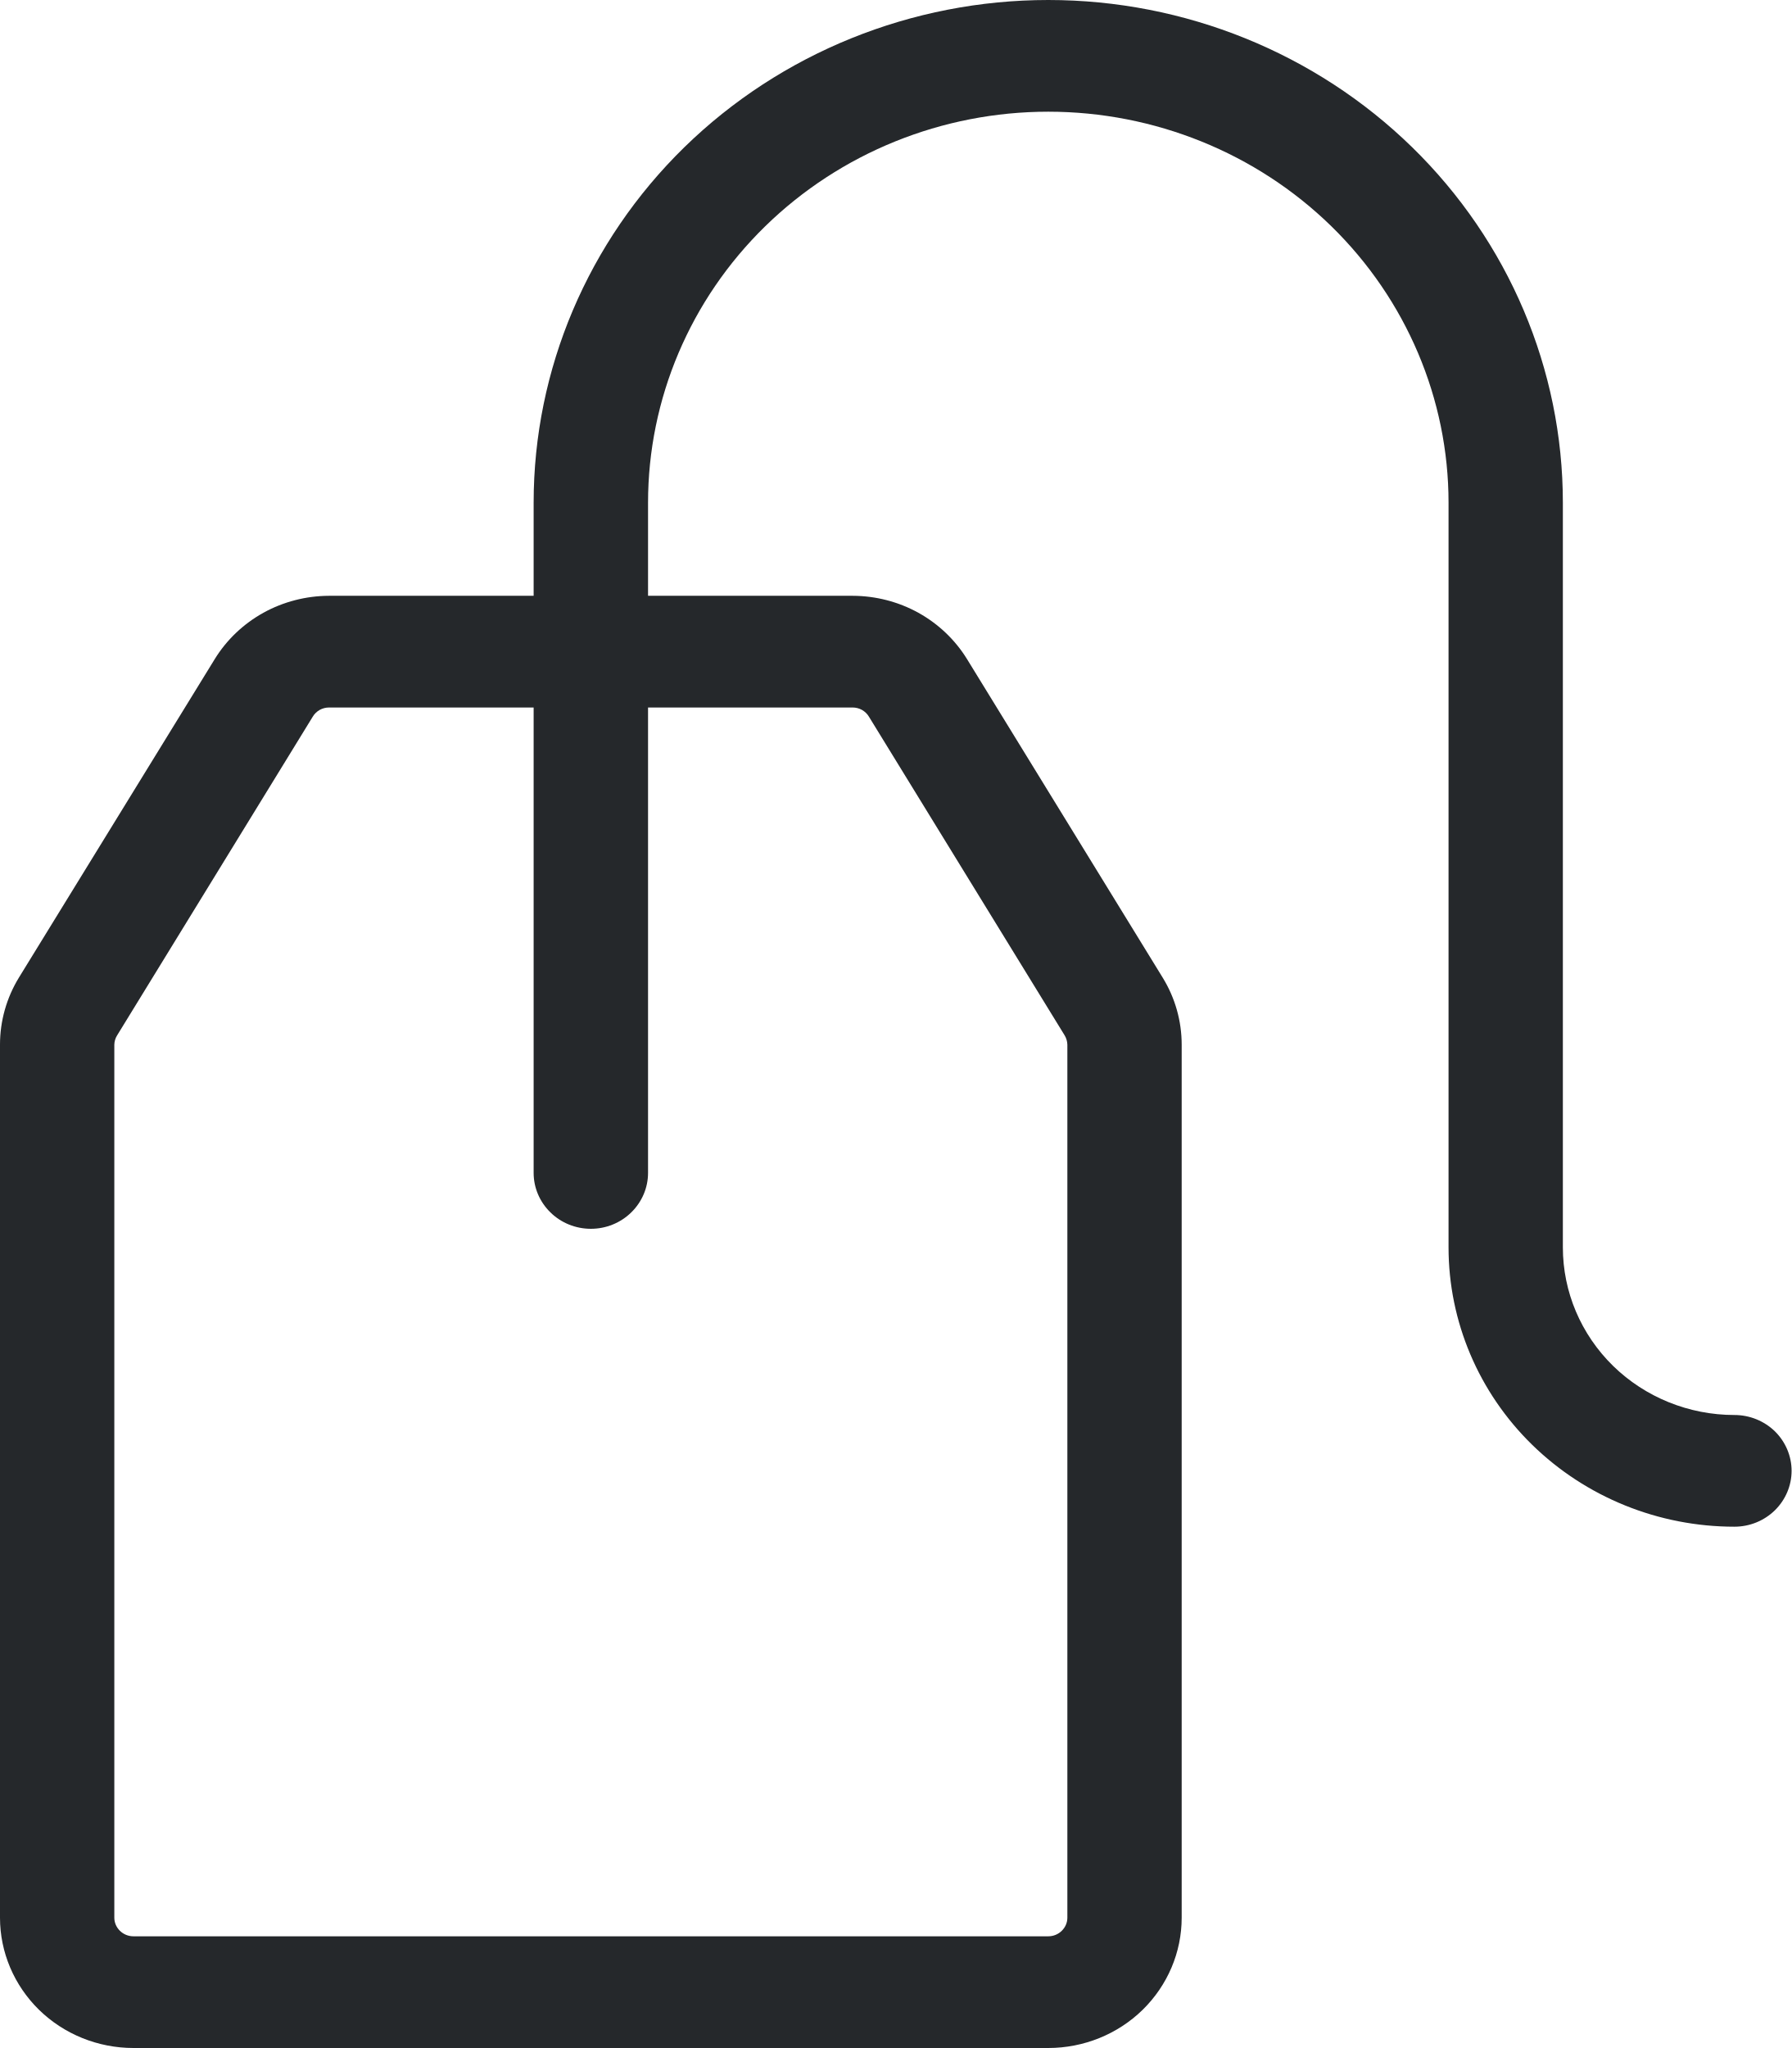
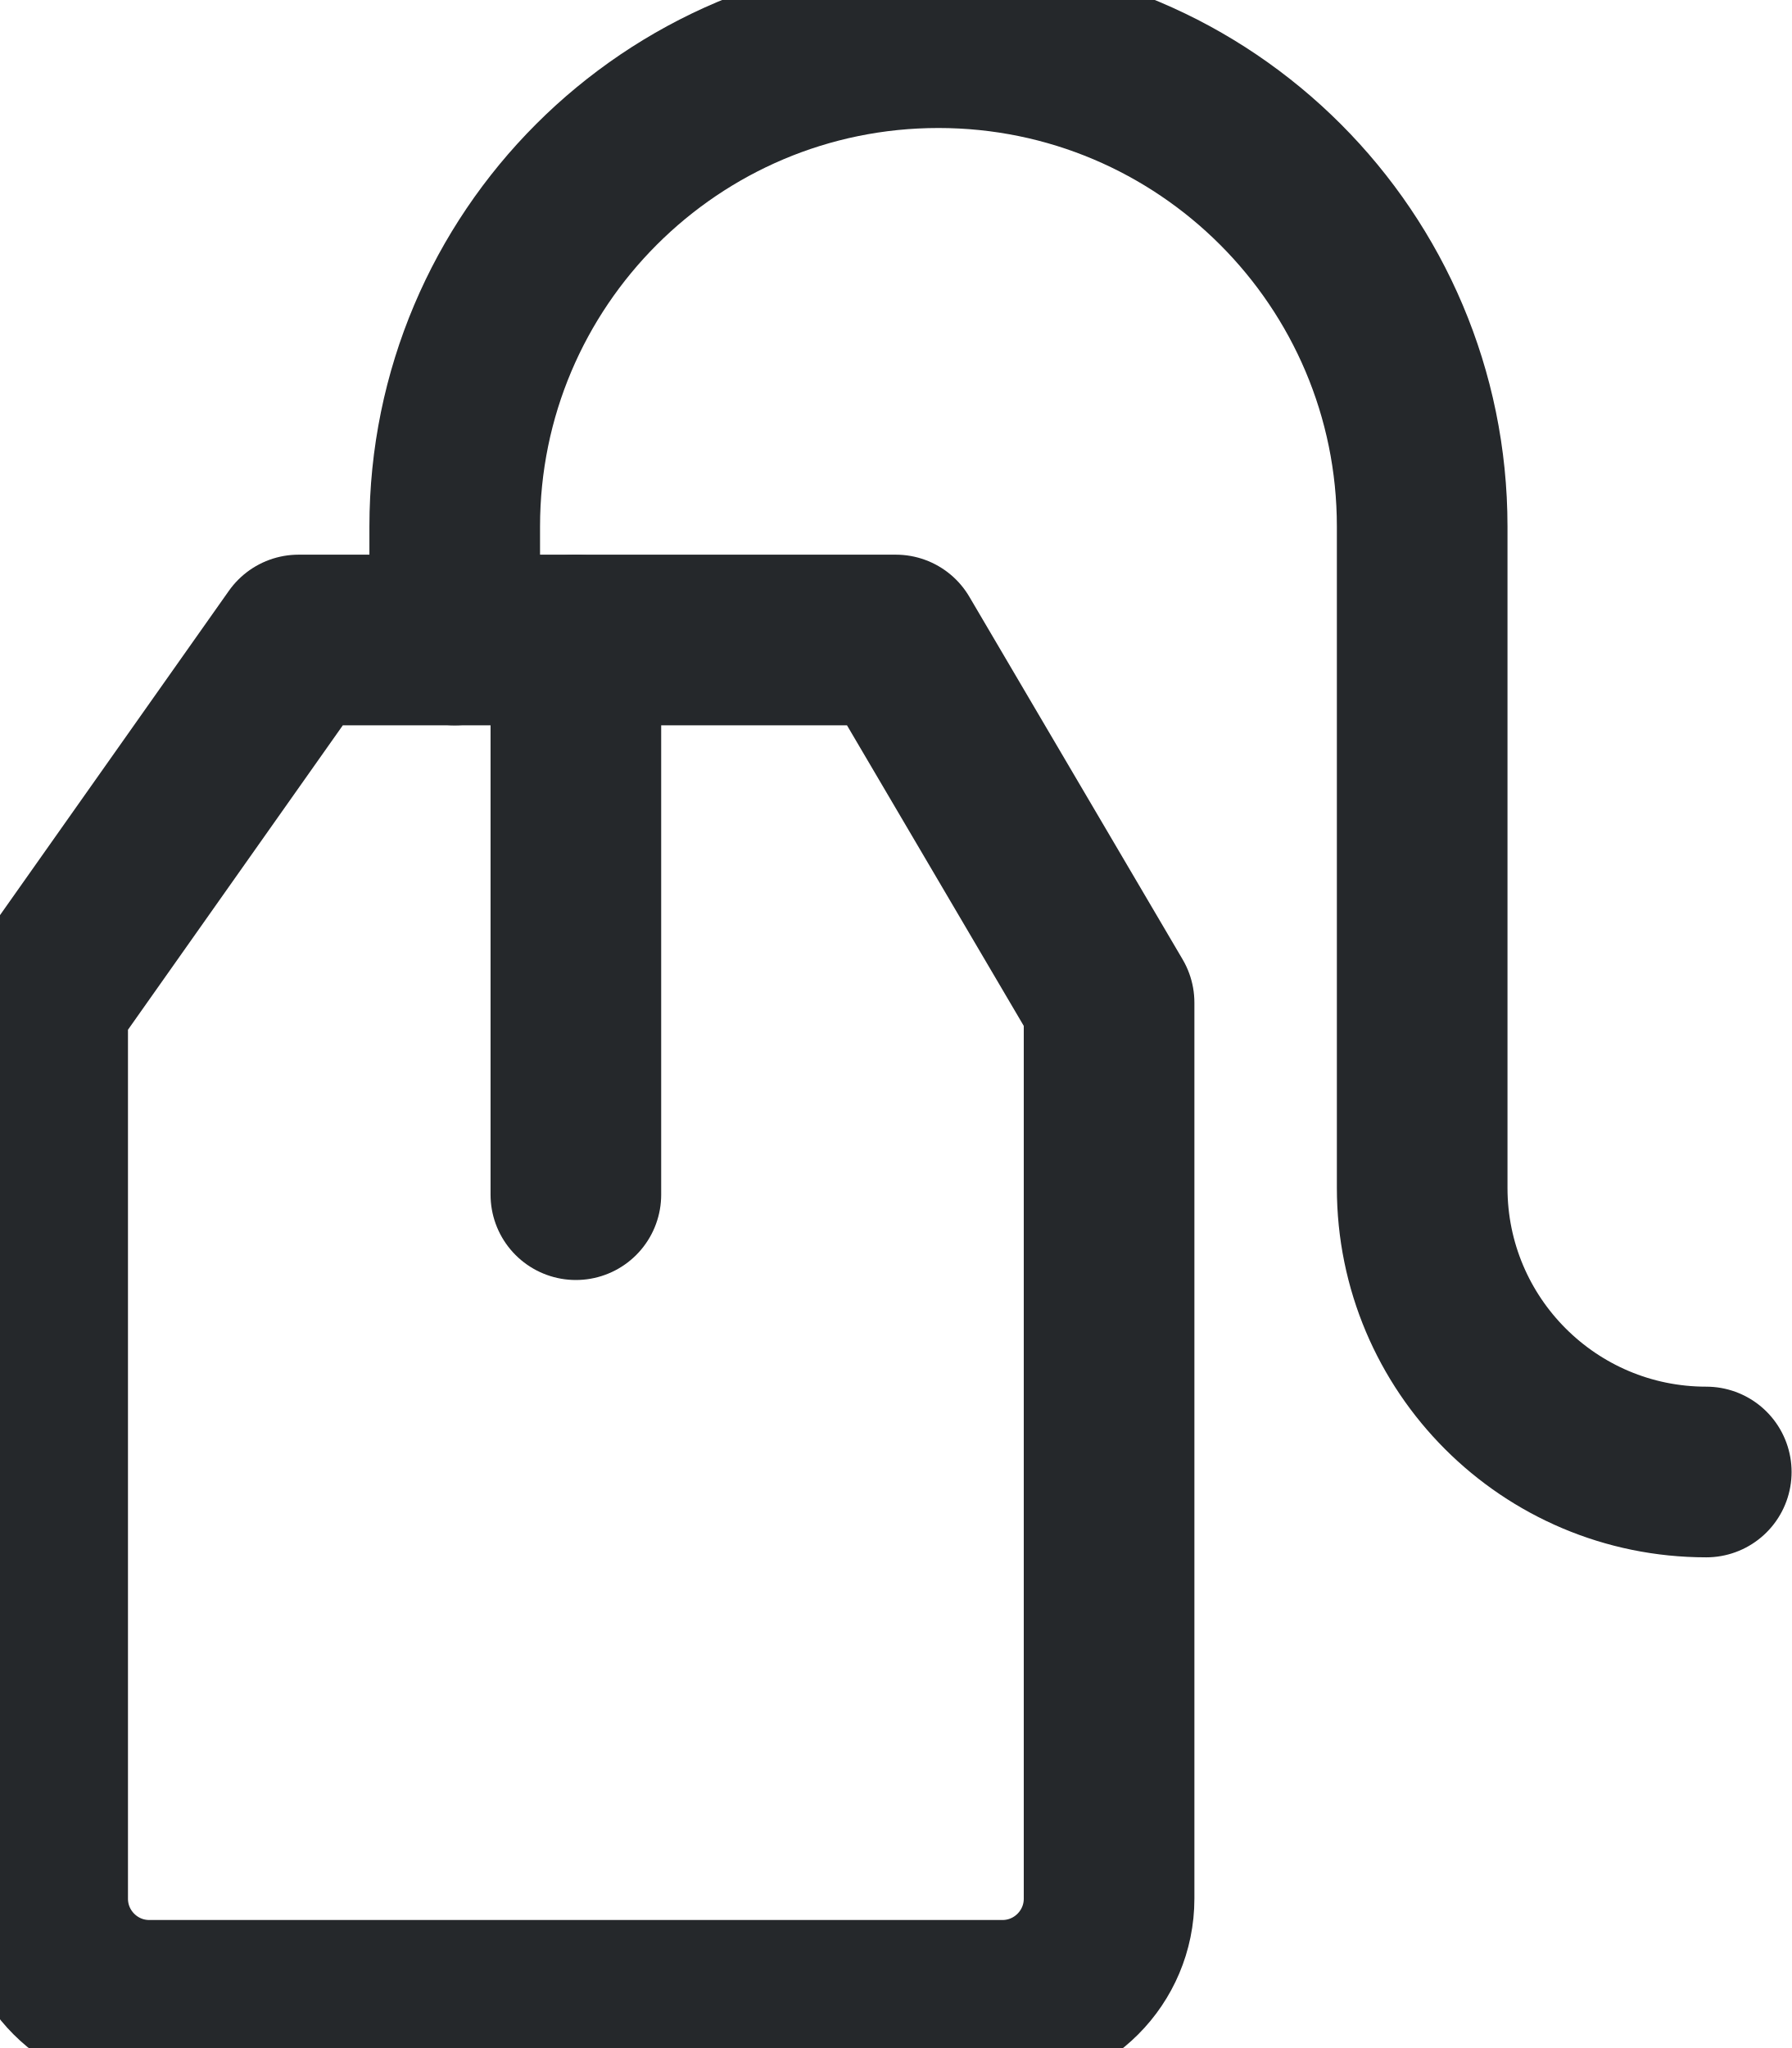
<svg xmlns="http://www.w3.org/2000/svg" width="21" height="24" viewBox="0 0 21 24" fill="none">
-   <path d="M20.33 16.582C19.797 16.582 19.285 16.375 18.908 16.007C18.531 15.638 18.319 15.139 18.319 14.618V5.891C18.319 4.329 17.684 2.83 16.552 1.725C15.421 0.621 13.887 0 12.287 0C10.688 0 9.153 0.621 8.022 1.725C6.891 2.83 6.255 4.329 6.255 5.891V6.982H3.857C3.587 6.983 3.322 7.051 3.087 7.181C2.853 7.311 2.656 7.498 2.517 7.724L0.223 11.454C0.077 11.692 2.23481e-05 11.964 0 12.241V22.473C0 22.878 0.165 23.266 0.458 23.553C0.751 23.839 1.149 24 1.564 24H12.287C12.702 24 13.1 23.839 13.393 23.553C13.686 23.266 13.851 22.878 13.851 22.473V12.242C13.851 11.965 13.774 11.693 13.628 11.456L11.335 7.724C11.196 7.498 10.999 7.311 10.765 7.181C10.53 7.051 10.265 6.983 9.995 6.982H7.596V5.891C7.596 4.676 8.09 3.51 8.97 2.651C9.85 1.792 11.043 1.309 12.287 1.309C13.531 1.309 14.725 1.792 15.605 2.651C16.484 3.51 16.979 4.676 16.979 5.891V14.618C16.979 15.486 17.332 16.319 17.96 16.932C18.589 17.546 19.441 17.891 20.33 17.891C20.508 17.891 20.678 17.822 20.804 17.699C20.929 17.576 21 17.41 21 17.236C21 17.063 20.929 16.896 20.804 16.773C20.678 16.651 20.508 16.582 20.33 16.582ZM9.994 8.291C10.033 8.291 10.071 8.301 10.105 8.32C10.139 8.34 10.167 8.367 10.186 8.4L12.479 12.133C12.499 12.166 12.51 12.204 12.511 12.242V22.473C12.511 22.531 12.487 22.586 12.445 22.627C12.403 22.668 12.347 22.691 12.287 22.691H1.564C1.505 22.691 1.448 22.668 1.406 22.627C1.364 22.586 1.34 22.531 1.34 22.473V12.242C1.341 12.204 1.352 12.166 1.373 12.133L3.665 8.4C3.684 8.367 3.712 8.34 3.746 8.32C3.78 8.301 3.818 8.291 3.857 8.291H6.255V13.745C6.255 13.919 6.326 14.085 6.452 14.208C6.577 14.331 6.748 14.4 6.926 14.4C7.103 14.4 7.274 14.331 7.399 14.208C7.525 14.085 7.596 13.919 7.596 13.745V8.291H9.994Z" fill="#25282B" />
+   <path d="M20 17.25C18.16 17.25 16.67 15.76 16.67 13.92V6.17C16.67 3.04 14.13 0.5 11 0.5C7.87 0.5 5.33 3.04 5.33 6.17V7.5" stroke="#25282B" stroke-width="2" stroke-linecap="round" stroke-linejoin="round" />
+   <path d="M3.5 7.5H10.5L13 11.75V22.25C13 22.94 12.44 23.5 11.75 23.5H1.75C1.06 23.5 0.5 22.94 0.5 22.25V11.75L3.5 7.5Z" stroke="#25282B" stroke-width="2" stroke-linecap="round" stroke-linejoin="round" />
+   <path d="M6.75 7.5V14" stroke="#25282B" stroke-width="2" stroke-linecap="round" stroke-linejoin="round" />
</svg>
